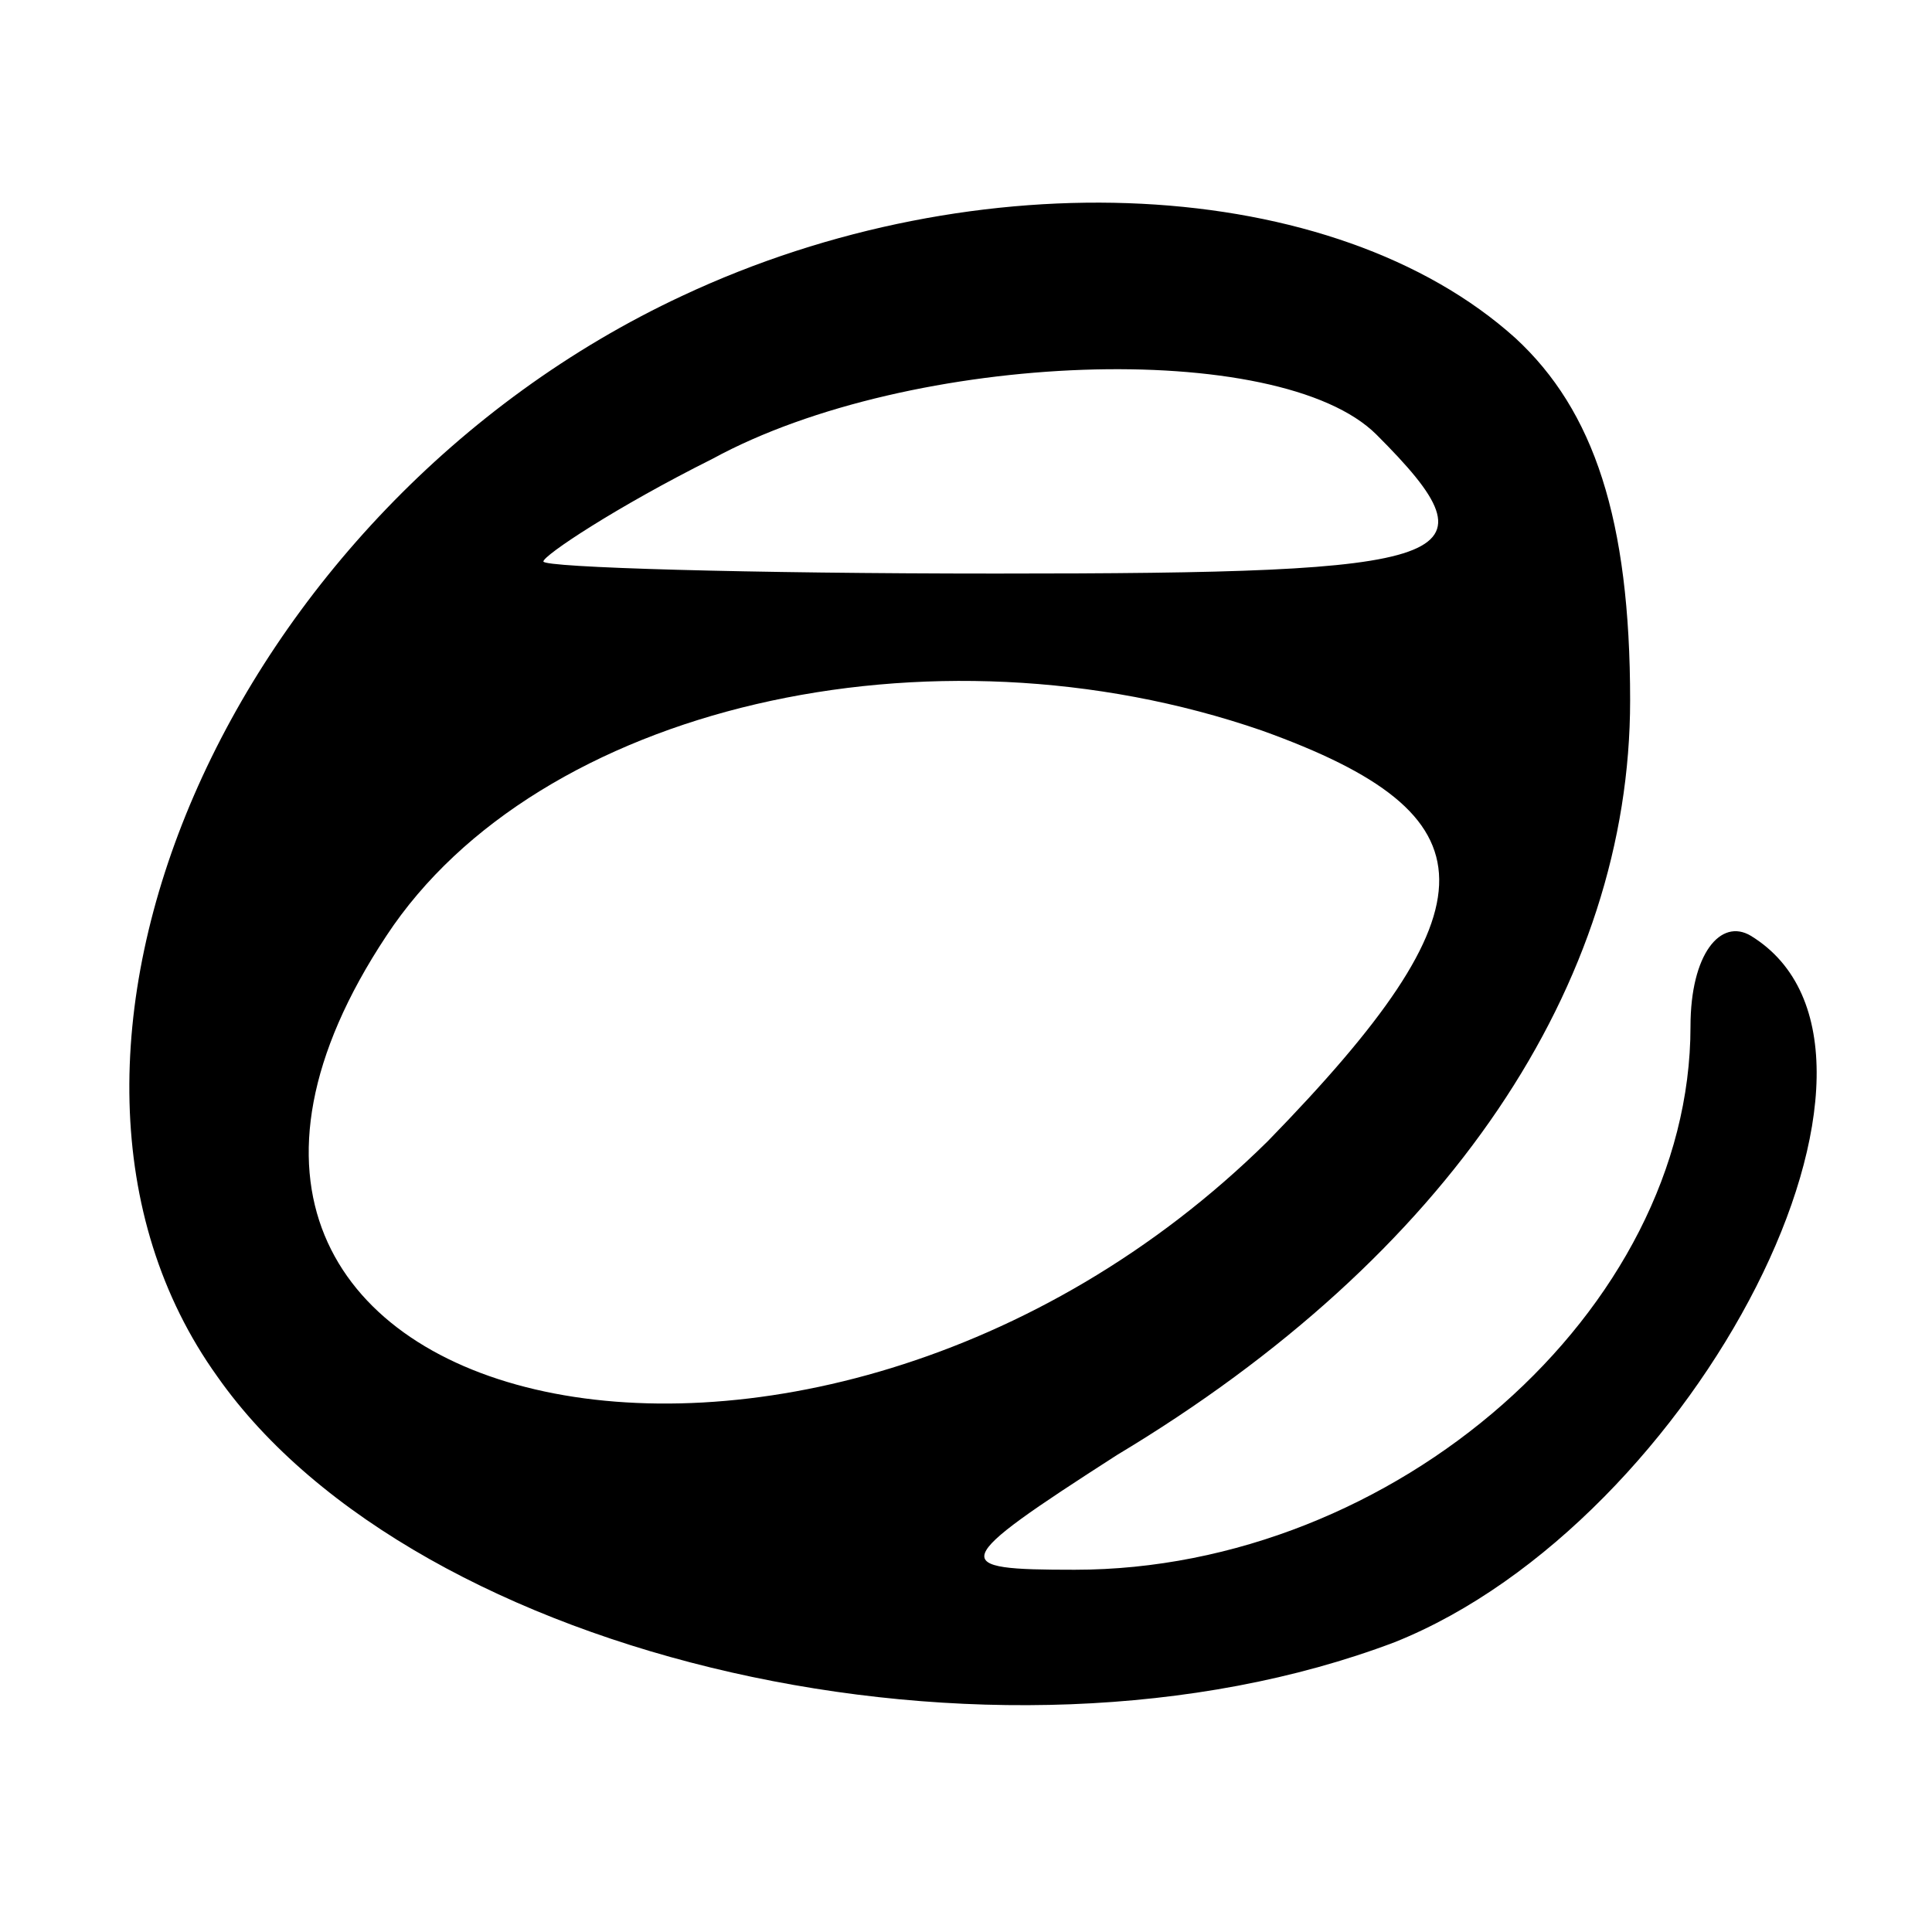
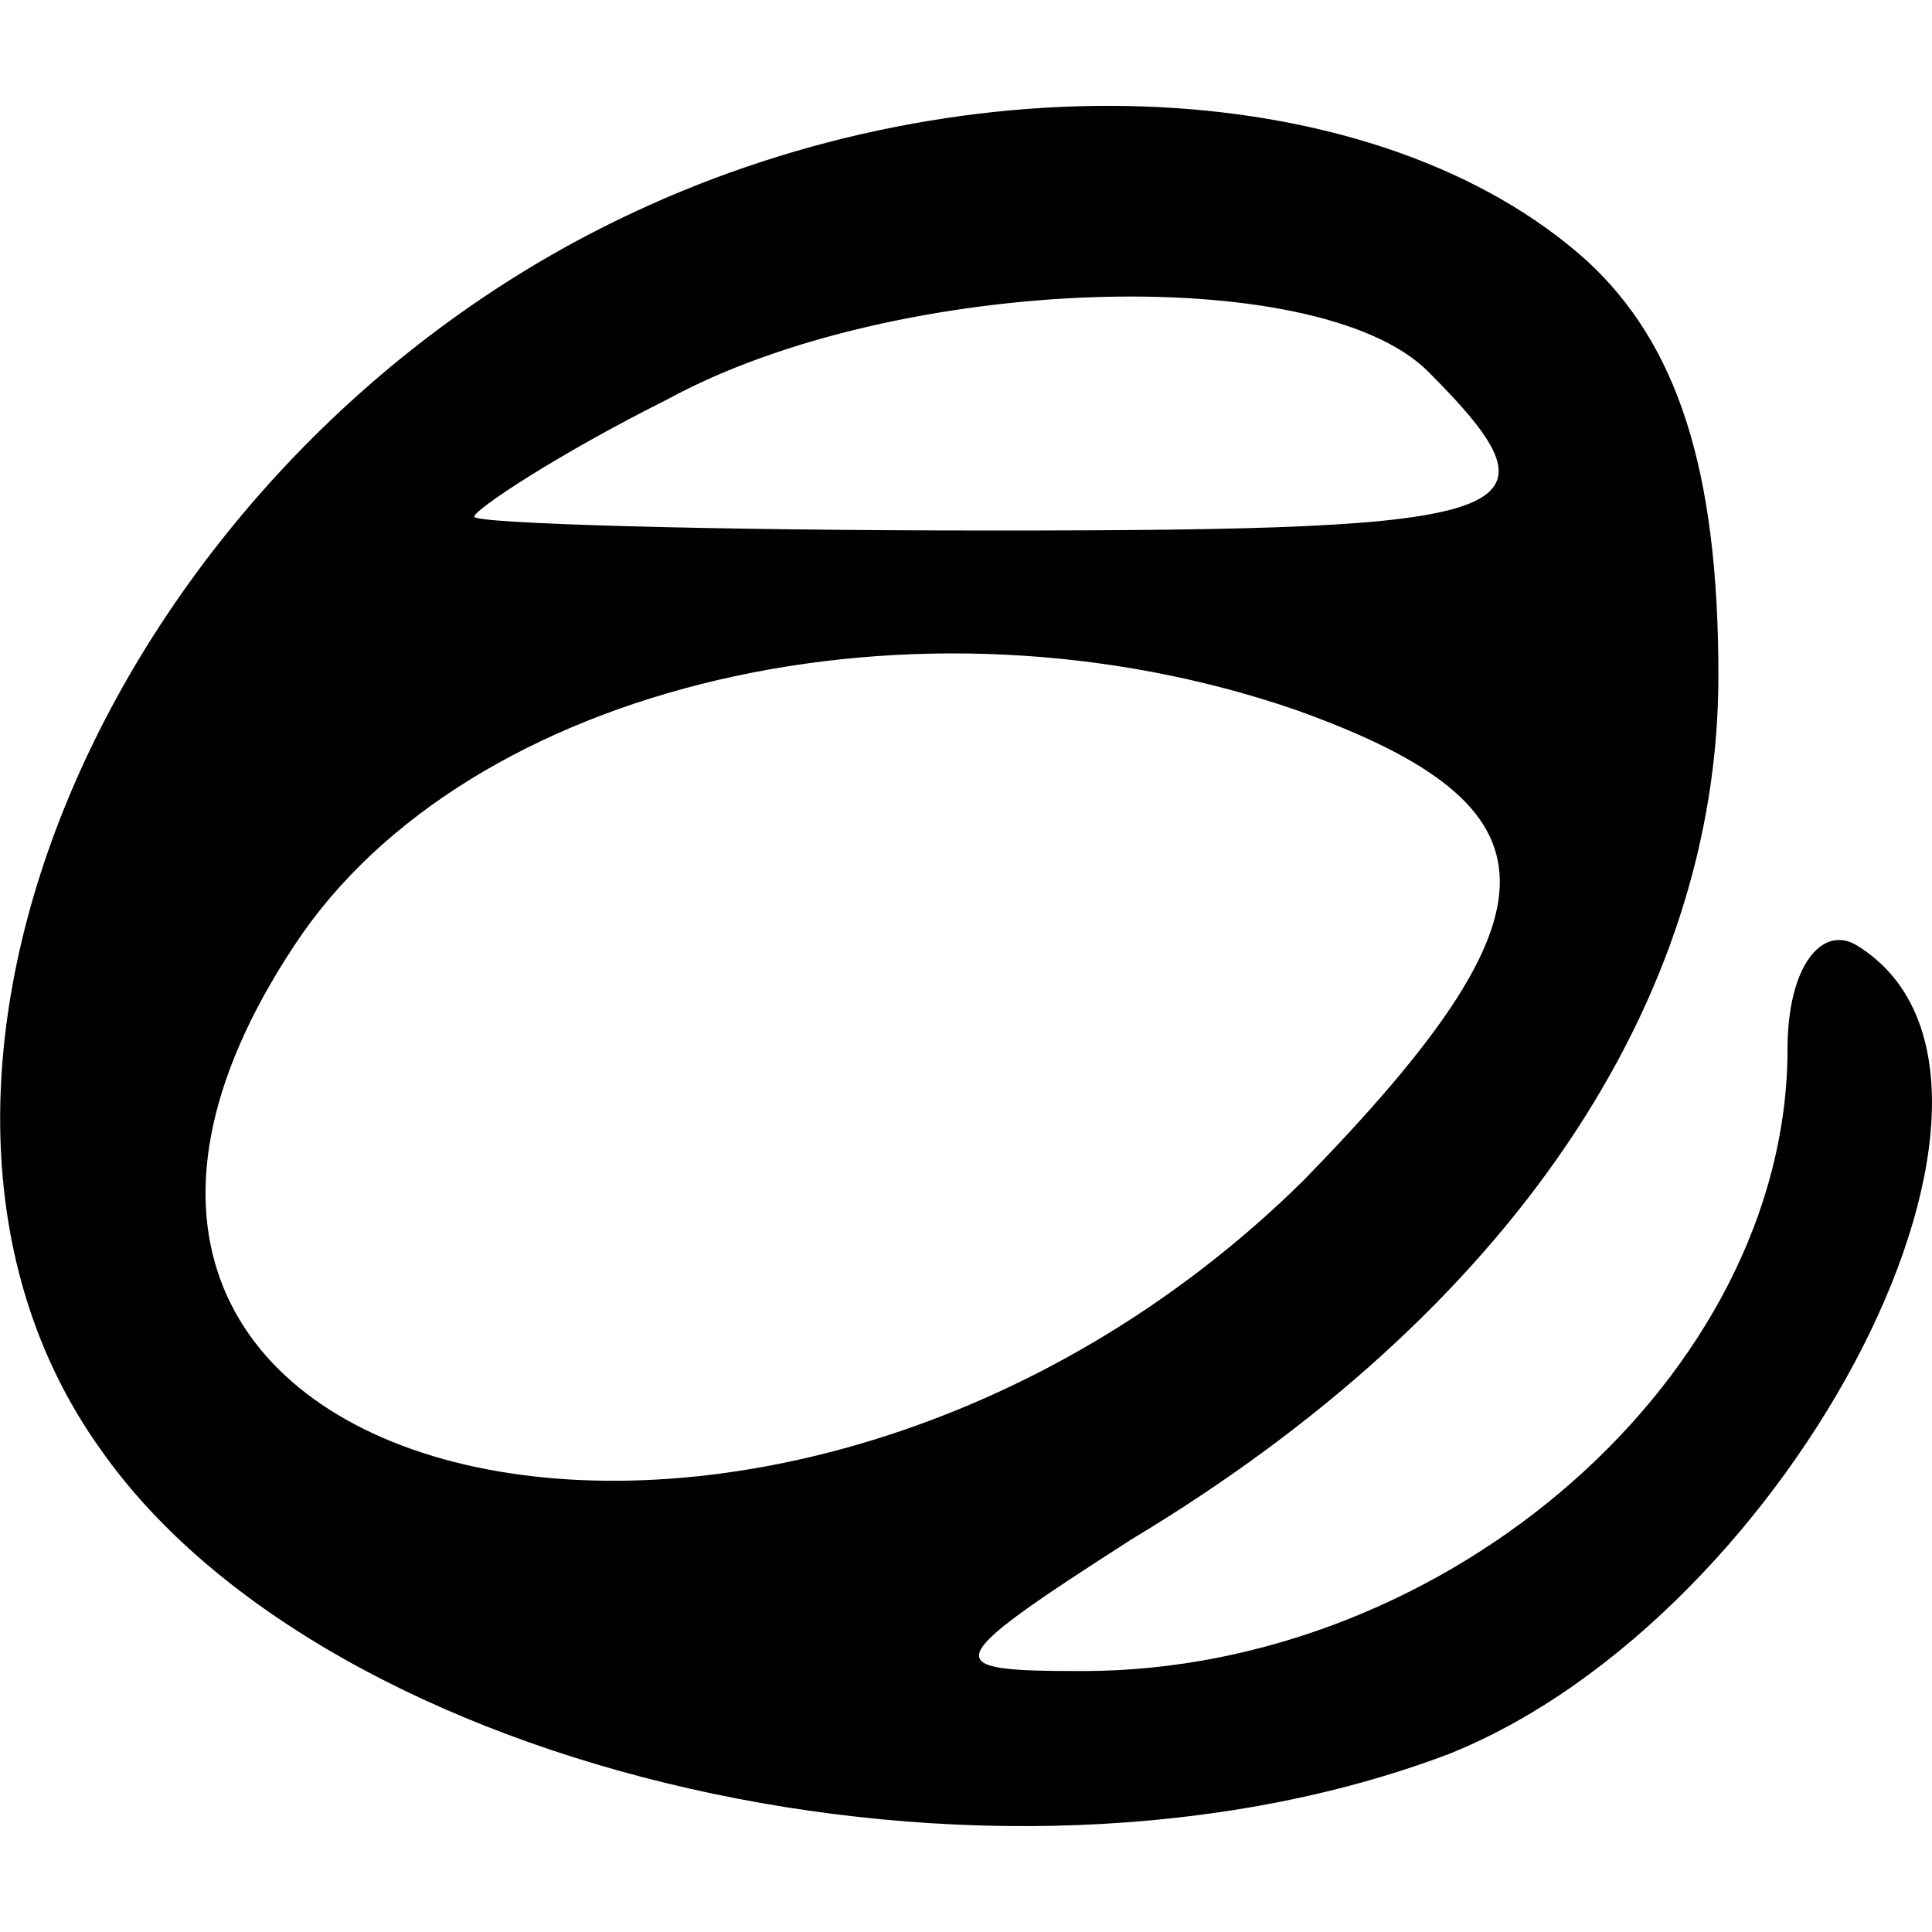
- <svg xmlns="http://www.w3.org/2000/svg" version="1.0" width="32pt" height="32pt" viewBox="0 0 32 32" preserveAspectRatio="xMidYMid meet">
+ <svg xmlns="http://www.w3.org/2000/svg" version="1.0" width="32pt" height="32pt" viewBox="2.14 3.36 27.95 24.88" preserveAspectRatio="xMidYMid meet">
  <g transform="translate(0,32) scale(0.1,-0.1)" fill="#000000" stroke="none">
    <path d="M113 271 c-75 -35 -115 -126 -77 -179 33 -47 129 -69 195 -44 50 20 90 98 59 117 -5 3 -10 -3 -10 -15 0 -47 -49 -90 -102 -90 -21 0 -21 1 7 19 55 33 85 78 85 125 0 30 -6 48 -19 60 -30 27 -89 30 -138 7z m115 -23 c21 -21 14 -23 -63 -23 -41 0 -75 1 -75 2 0 1 12 9 28 17 33 18 94 20 110 4z m-19 -49 c39 -14 39 -29 1 -68 -76 -75 -199 -46 -146 34 25 38 90 53 145 34z" />
  </g>
</svg>
